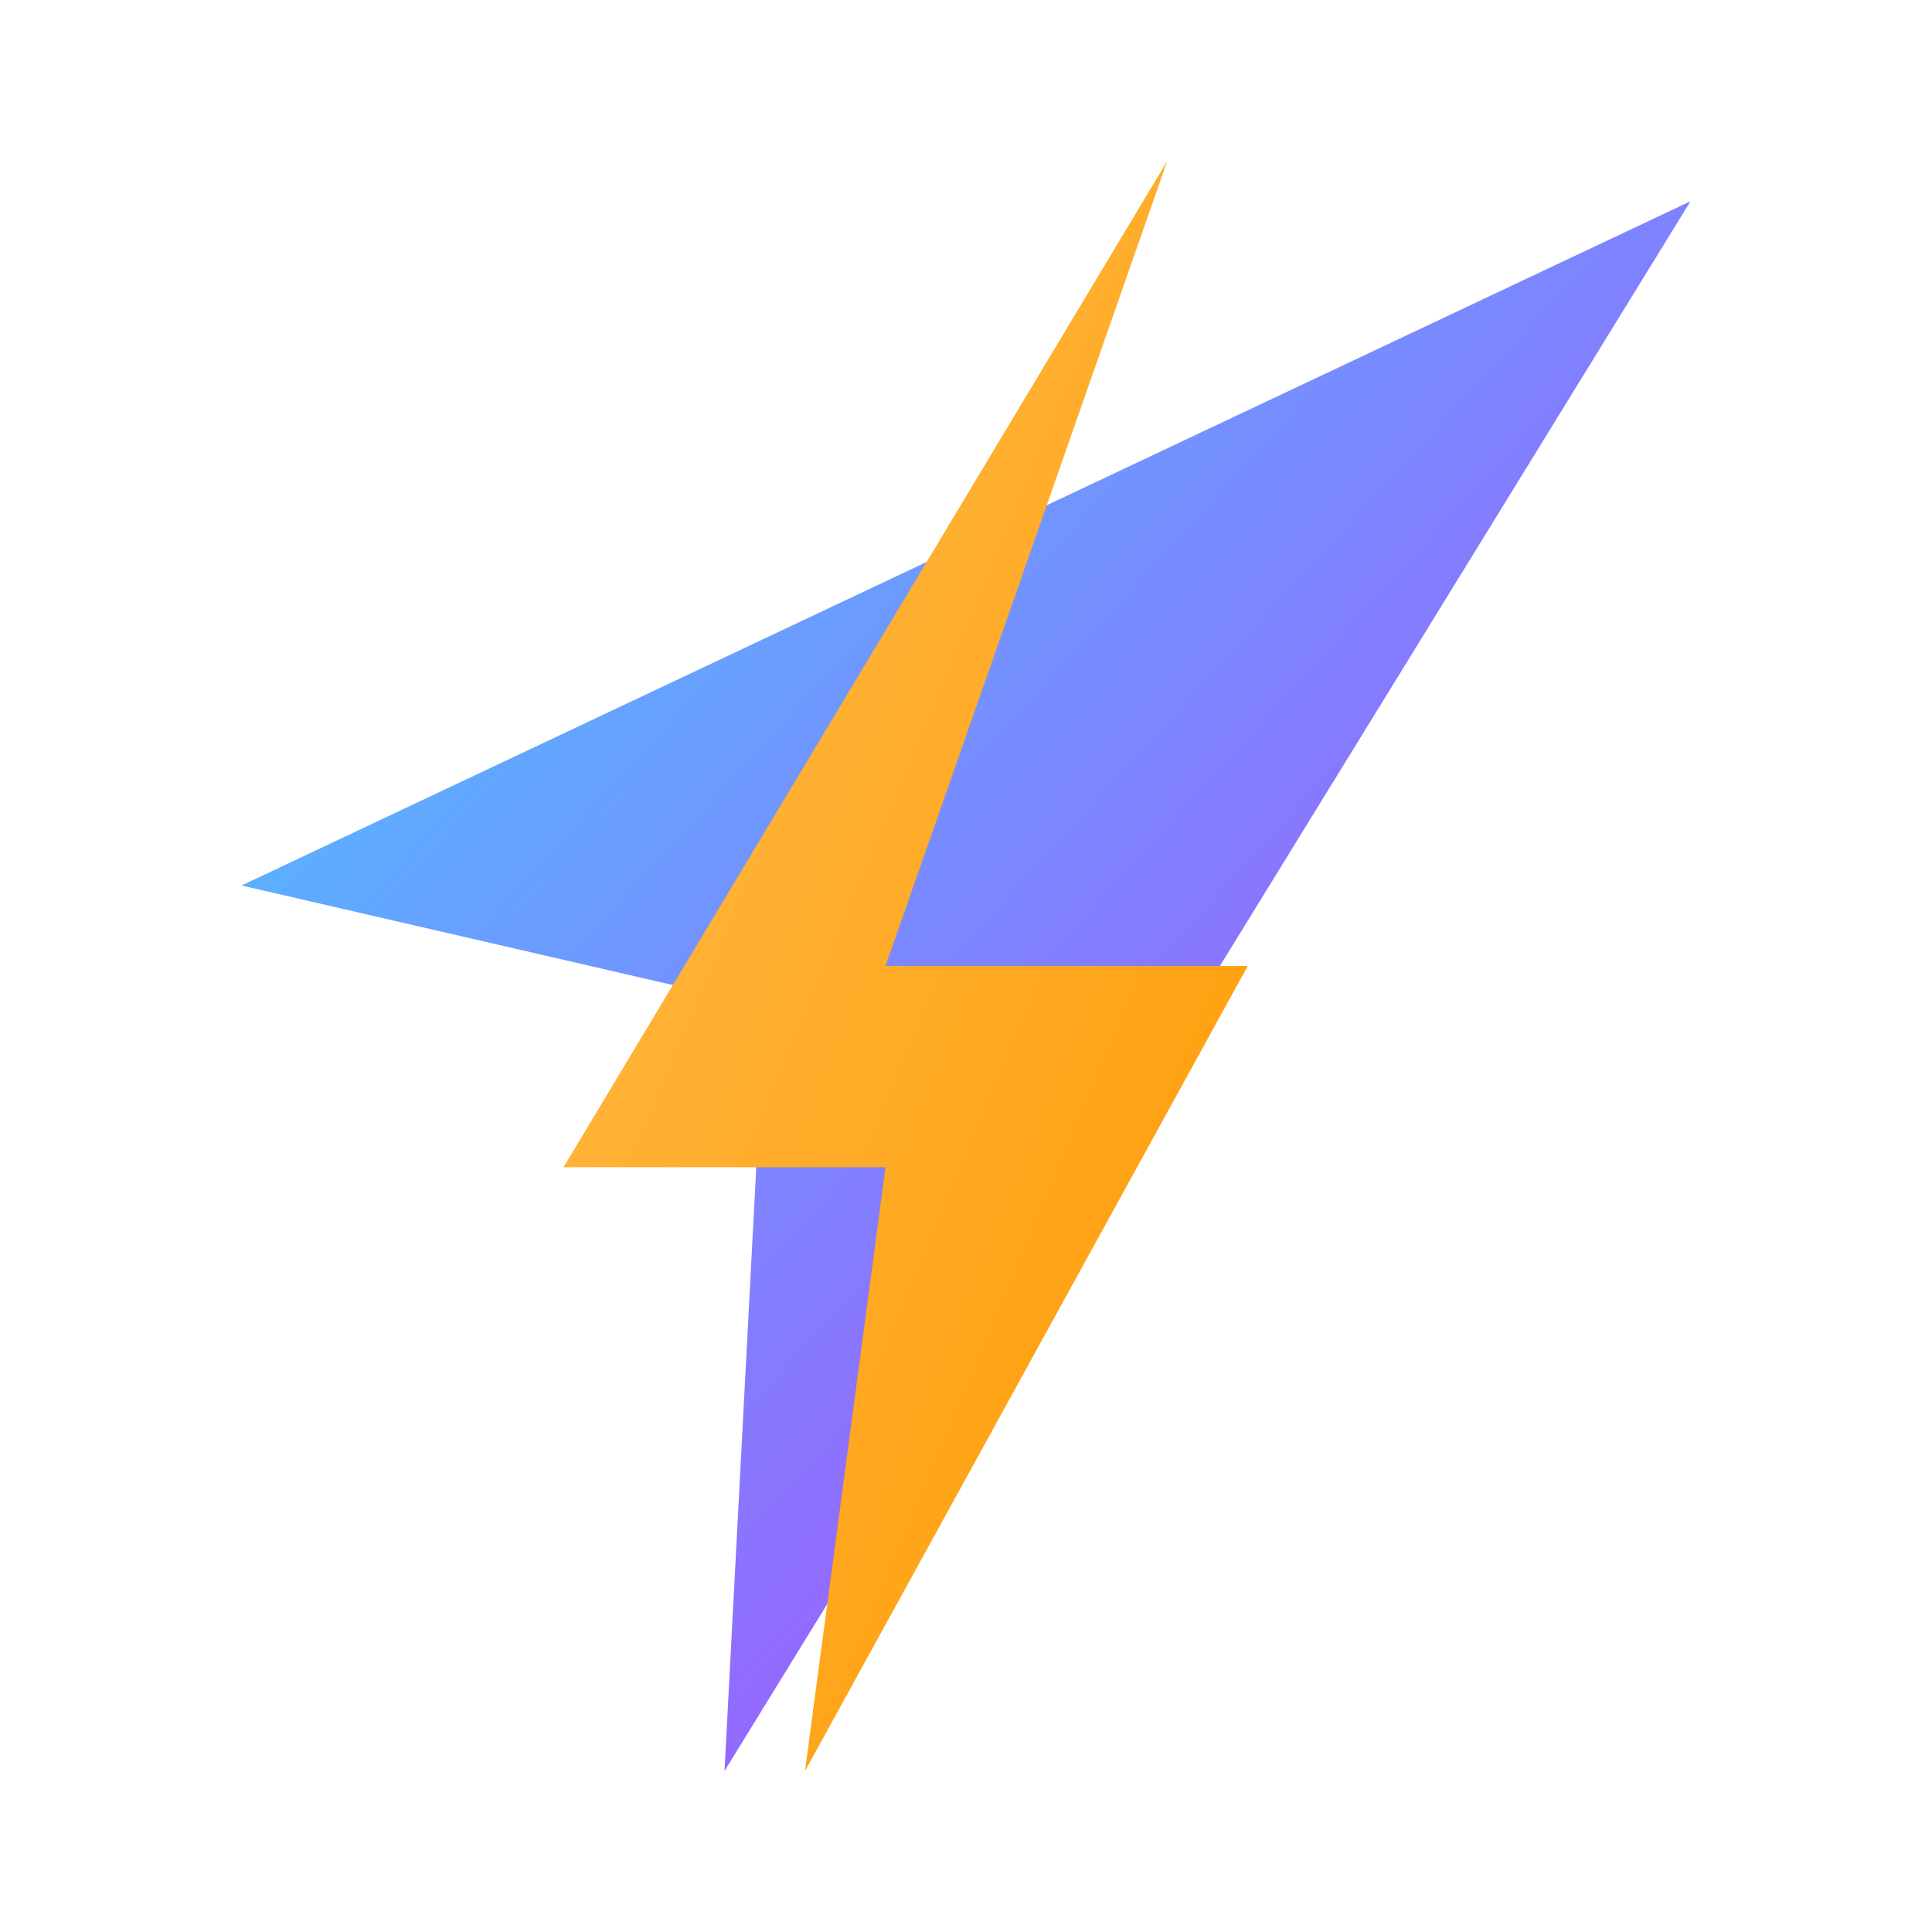
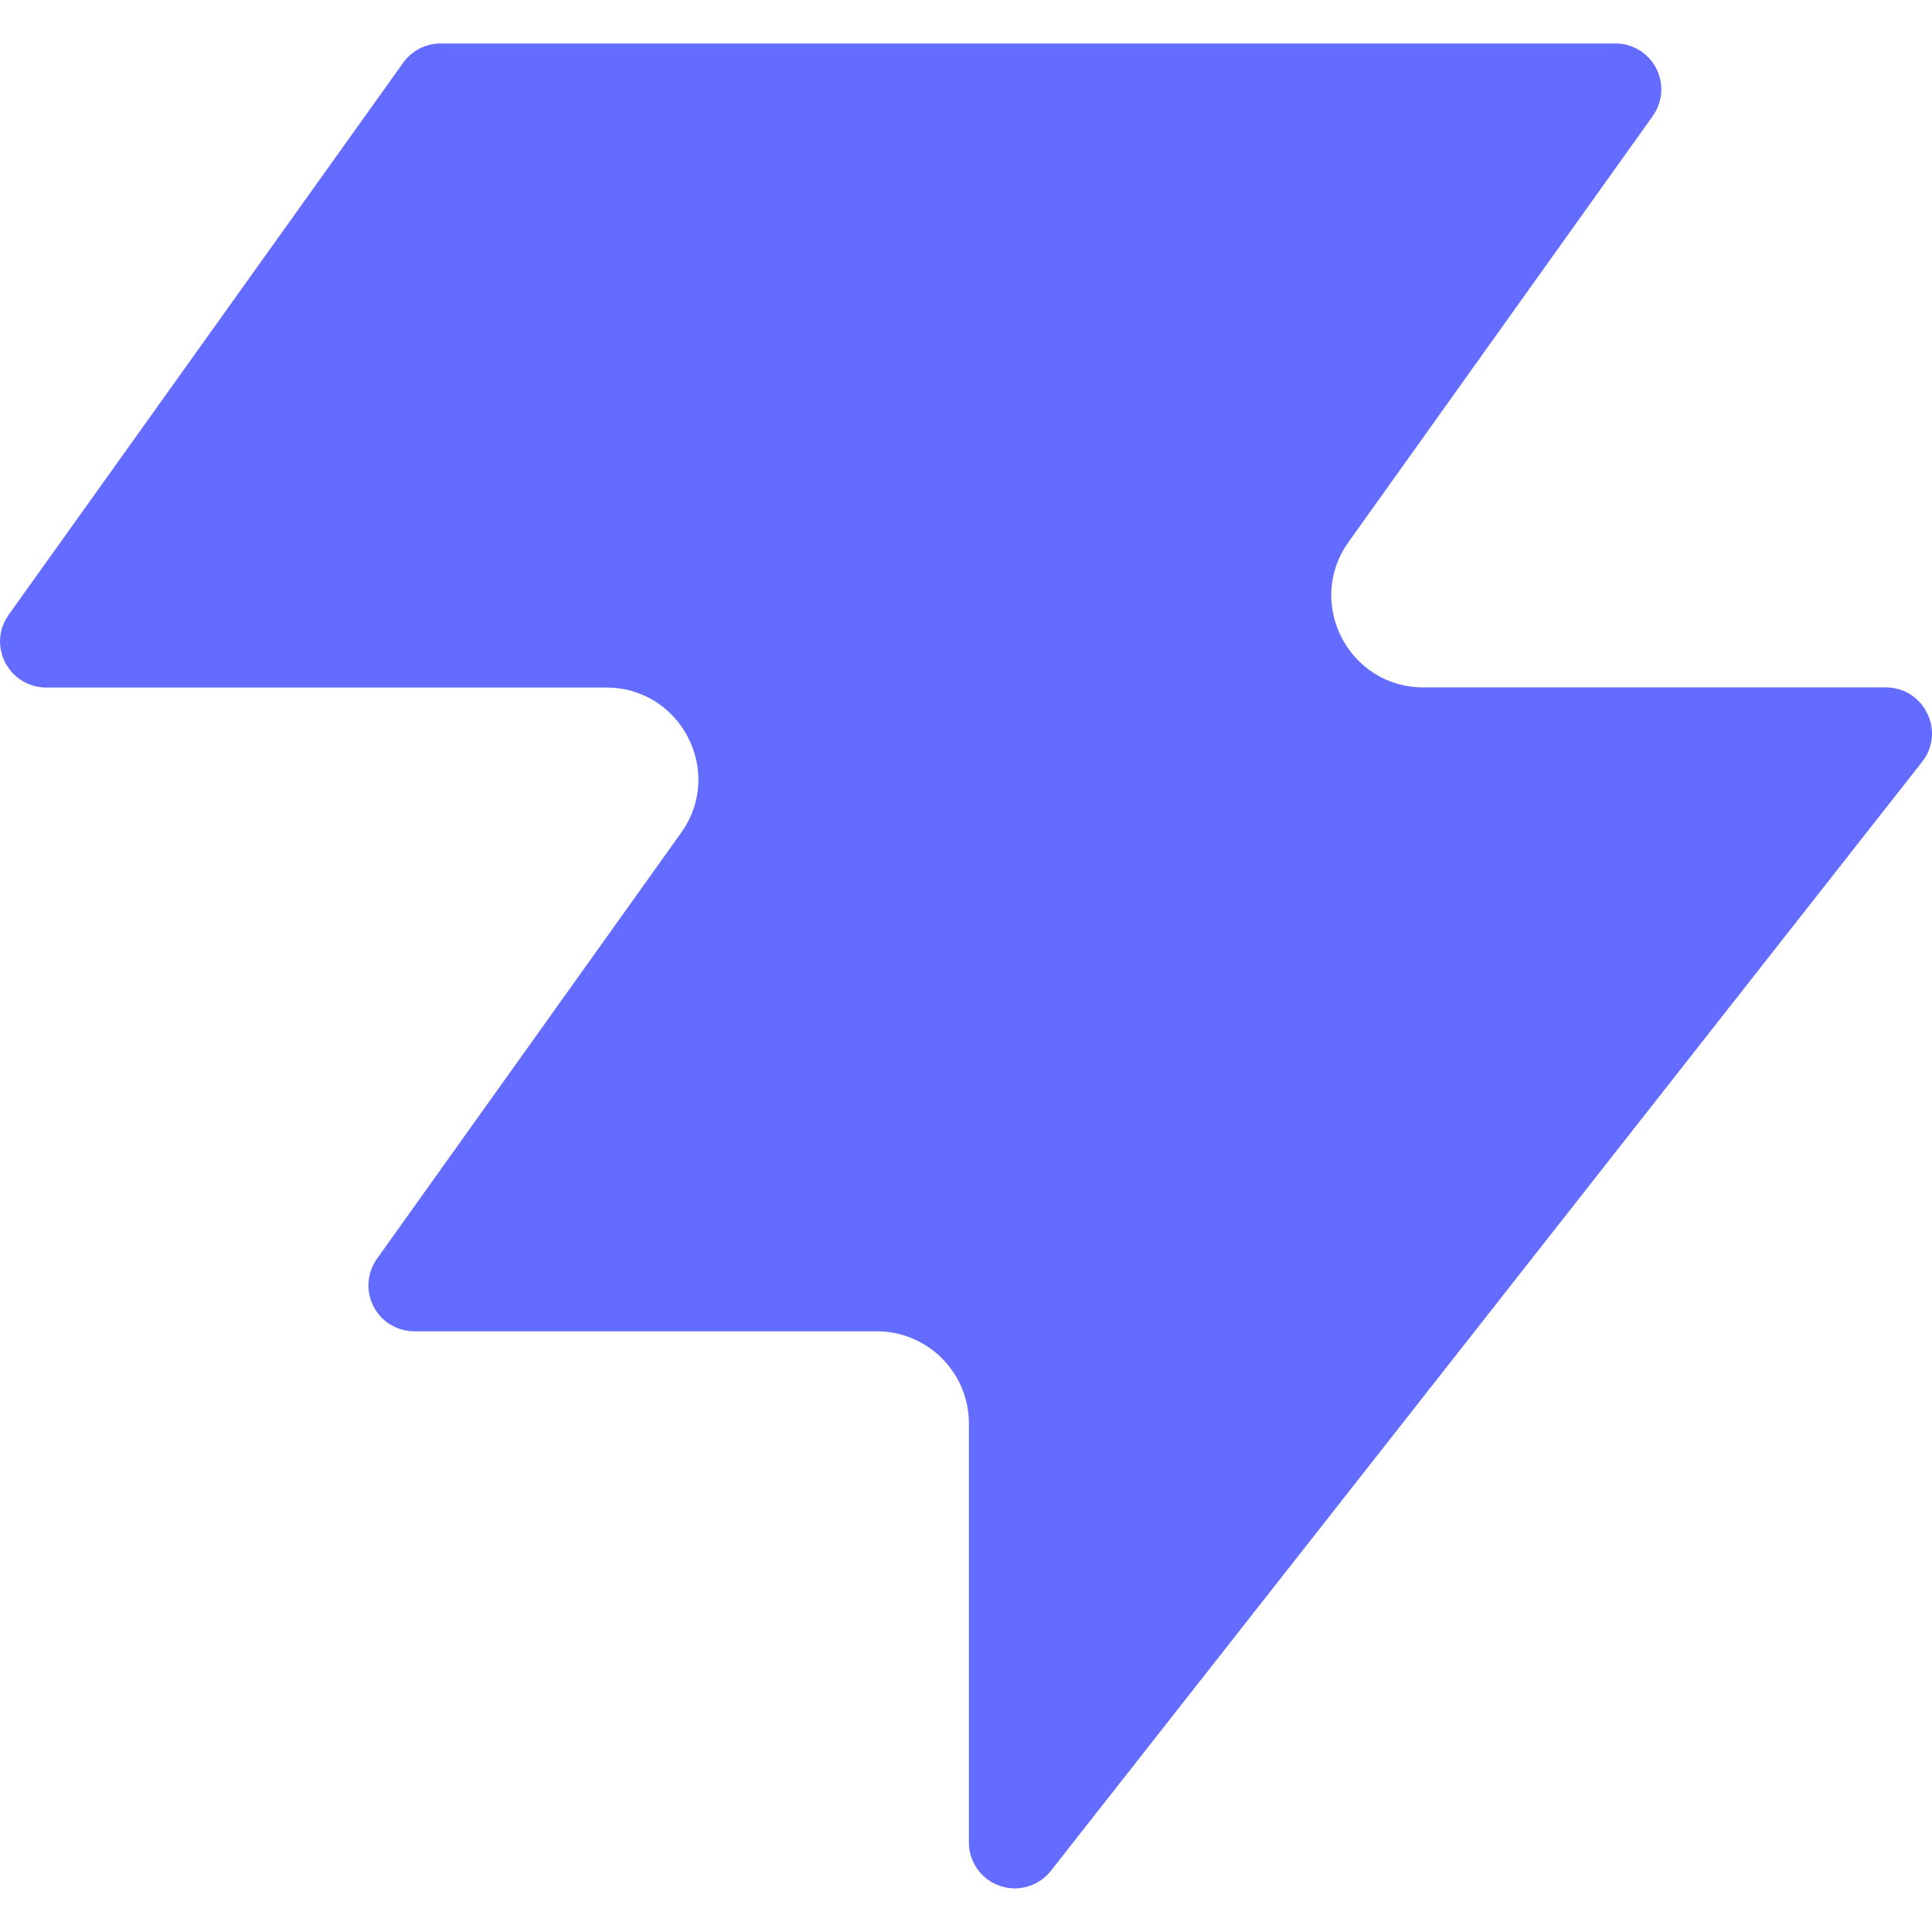
- <svg xmlns="http://www.w3.org/2000/svg" viewBox="0 0 24 24" fill="none">
-   <defs>
-     <linearGradient id="vite-purple" x1="0%" y1="0%" x2="100%" y2="100%">
-       <stop offset="0%" stop-color="#41D1FF" />
-       <stop offset="100%" stop-color="#BD34FE" />
-     </linearGradient>
-     <linearGradient id="vite-yellow" x1="0%" y1="0%" x2="100%" y2="100%">
-       <stop offset="0%" stop-color="#FFBD4F" />
-       <stop offset="100%" stop-color="#FF9A00" />
-     </linearGradient>
-   </defs>
-   <path d="M21 2.5L9 22l.5-9.5L3 11l18-8.5z" fill="url(#vite-purple)" />
-   <path d="M14.5 2L11 12h4.5L10 22l1-7.5H7L14.5 2z" fill="url(#vite-yellow)" />
+ <svg xmlns="http://www.w3.org/2000/svg" role="img" viewBox="0 0 24 24">
+   <path fill="#646CFF" d="M13.056 23.238a.57.57 0 0 1-1.02-.355v-5.202c0-.63-.512-1.143-1.144-1.143H5.148a.57.57 0 0 1-.464-.903l3.777-5.29c.54-.753 0-1.804-.93-1.804H.57a.574.574 0 0 1-.543-.746.6.6 0 0 1 .08-.157L5.008.78a.57.57 0 0 1 .467-.24h14.589a.57.57 0 0 1 .466.903l-3.778 5.29c-.54.755 0 1.806.93 1.806h5.745c.238 0 .424.138.513.322a.56.56 0 0 1-.063.603z" />
</svg>
